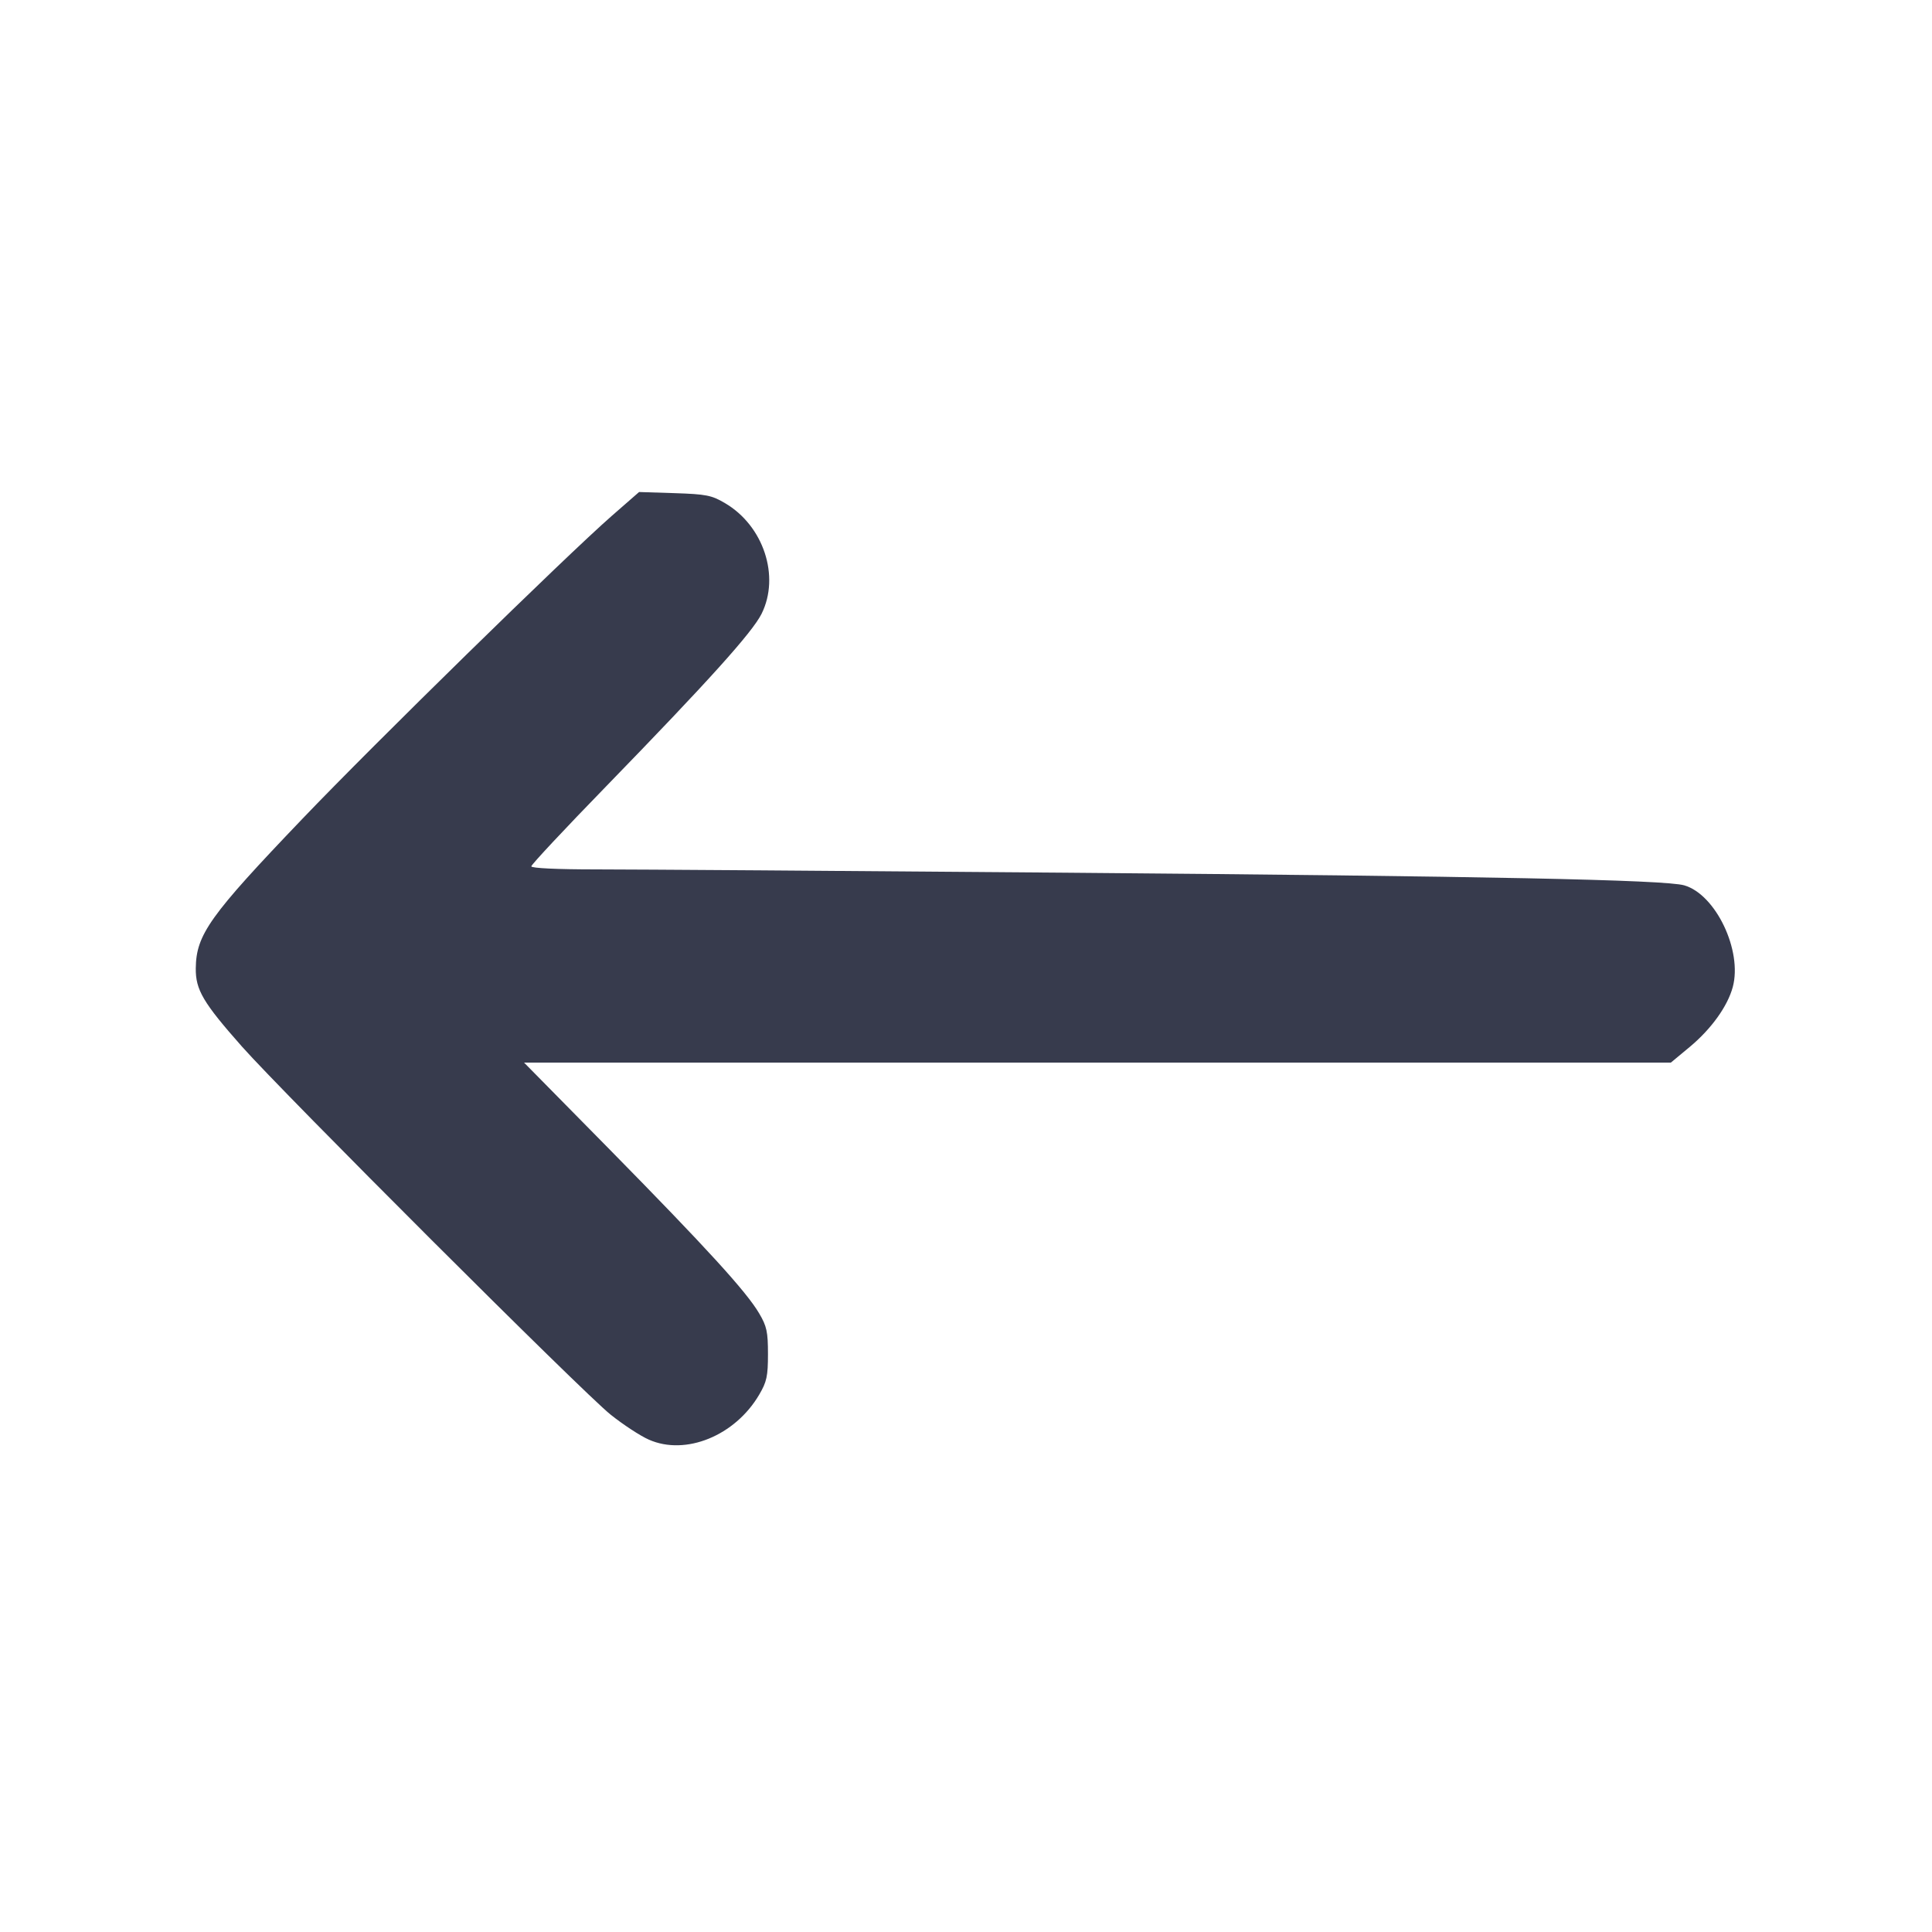
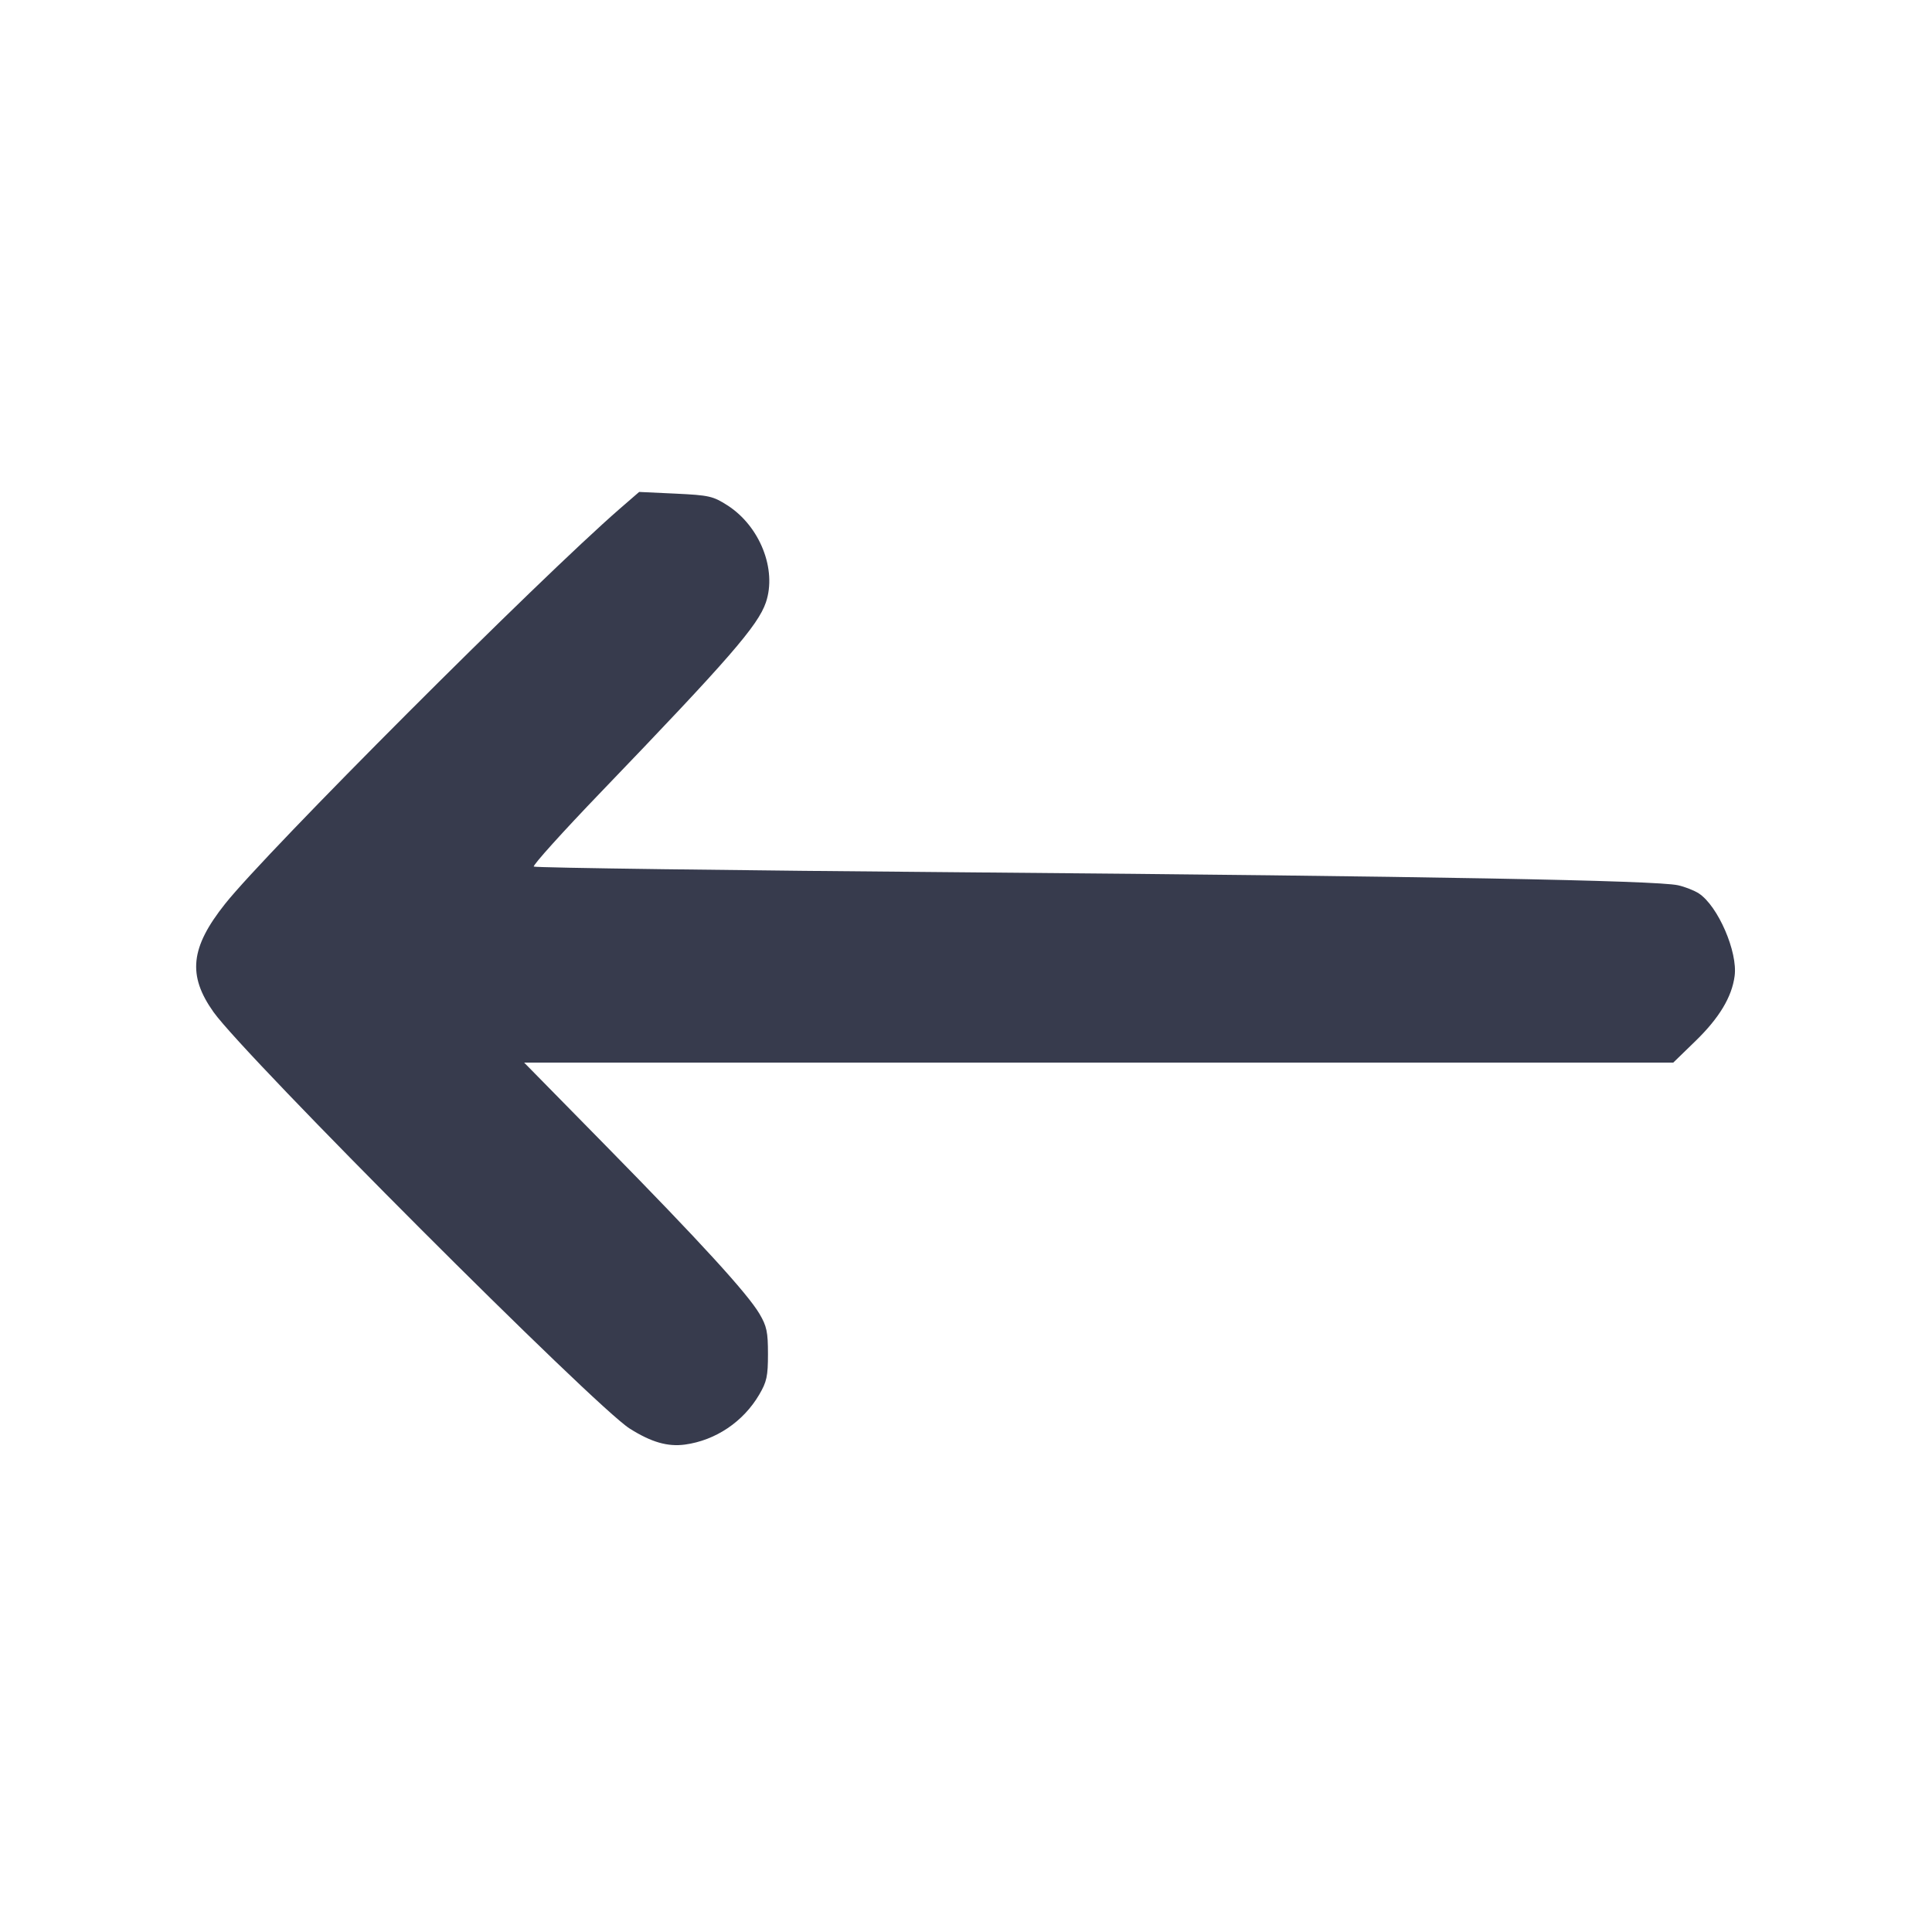
<svg xmlns="http://www.w3.org/2000/svg" width="24" height="24" viewBox="0 0 24 24" fill="none">
-   <path d="M7.599 6.409 C 7.025 6.912,4.658 9.229,3.759 10.169 C 2.603 11.377,2.437 11.610,2.432 12.028 C 2.429 12.296,2.523 12.455,3.005 13.000 C 3.526 13.588,7.239 17.296,7.584 17.572 C 7.740 17.697,7.955 17.838,8.061 17.884 C 8.517 18.086,9.132 17.835,9.431 17.325 C 9.525 17.165,9.540 17.096,9.540 16.820 C 9.540 16.544,9.525 16.475,9.431 16.316 C 9.274 16.047,8.775 15.501,7.574 14.280 L 6.510 13.200 13.633 13.200 L 20.756 13.200 20.992 13.004 C 21.259 12.781,21.460 12.501,21.525 12.262 C 21.647 11.810,21.314 11.111,20.922 10.998 C 20.681 10.929,18.465 10.884,13.240 10.841 C 10.479 10.818,7.856 10.800,7.410 10.800 C 6.923 10.800,6.600 10.785,6.600 10.762 C 6.600 10.741,7.017 10.295,7.526 9.772 C 8.801 8.460,9.344 7.858,9.461 7.624 C 9.692 7.158,9.485 6.531,9.006 6.250 C 8.840 6.152,8.773 6.139,8.379 6.126 L 7.939 6.112 7.599 6.409 " fill="#373B4D" stroke="none" fill-rule="evenodd" />
+   <path d="M7.700 6.319 C 6.686 7.201,3.317 10.573,2.797 11.227 C 2.364 11.771,2.328 12.116,2.653 12.573 C 3.050 13.129,7.393 17.476,7.822 17.746 C 8.091 17.916,8.294 17.974,8.509 17.945 C 8.890 17.893,9.234 17.661,9.431 17.325 C 9.525 17.165,9.540 17.096,9.540 16.820 C 9.540 16.546,9.525 16.474,9.434 16.320 C 9.285 16.068,8.701 15.429,7.523 14.230 L 6.511 13.200 13.648 13.200 L 20.786 13.200 21.065 12.929 C 21.356 12.646,21.514 12.385,21.548 12.125 C 21.589 11.826,21.341 11.254,21.103 11.098 C 21.047 11.062,20.931 11.016,20.845 10.997 C 20.577 10.937,17.711 10.884,12.080 10.837 C 9.099 10.813,6.647 10.780,6.631 10.765 C 6.615 10.750,6.991 10.333,7.466 9.839 C 9.060 8.181,9.415 7.772,9.514 7.484 C 9.653 7.075,9.440 6.537,9.037 6.278 C 8.857 6.163,8.810 6.152,8.391 6.132 L 7.940 6.111 7.700 6.319 " fill="#373B4D" stroke="none" fill-rule="evenodd" />
</svg>
